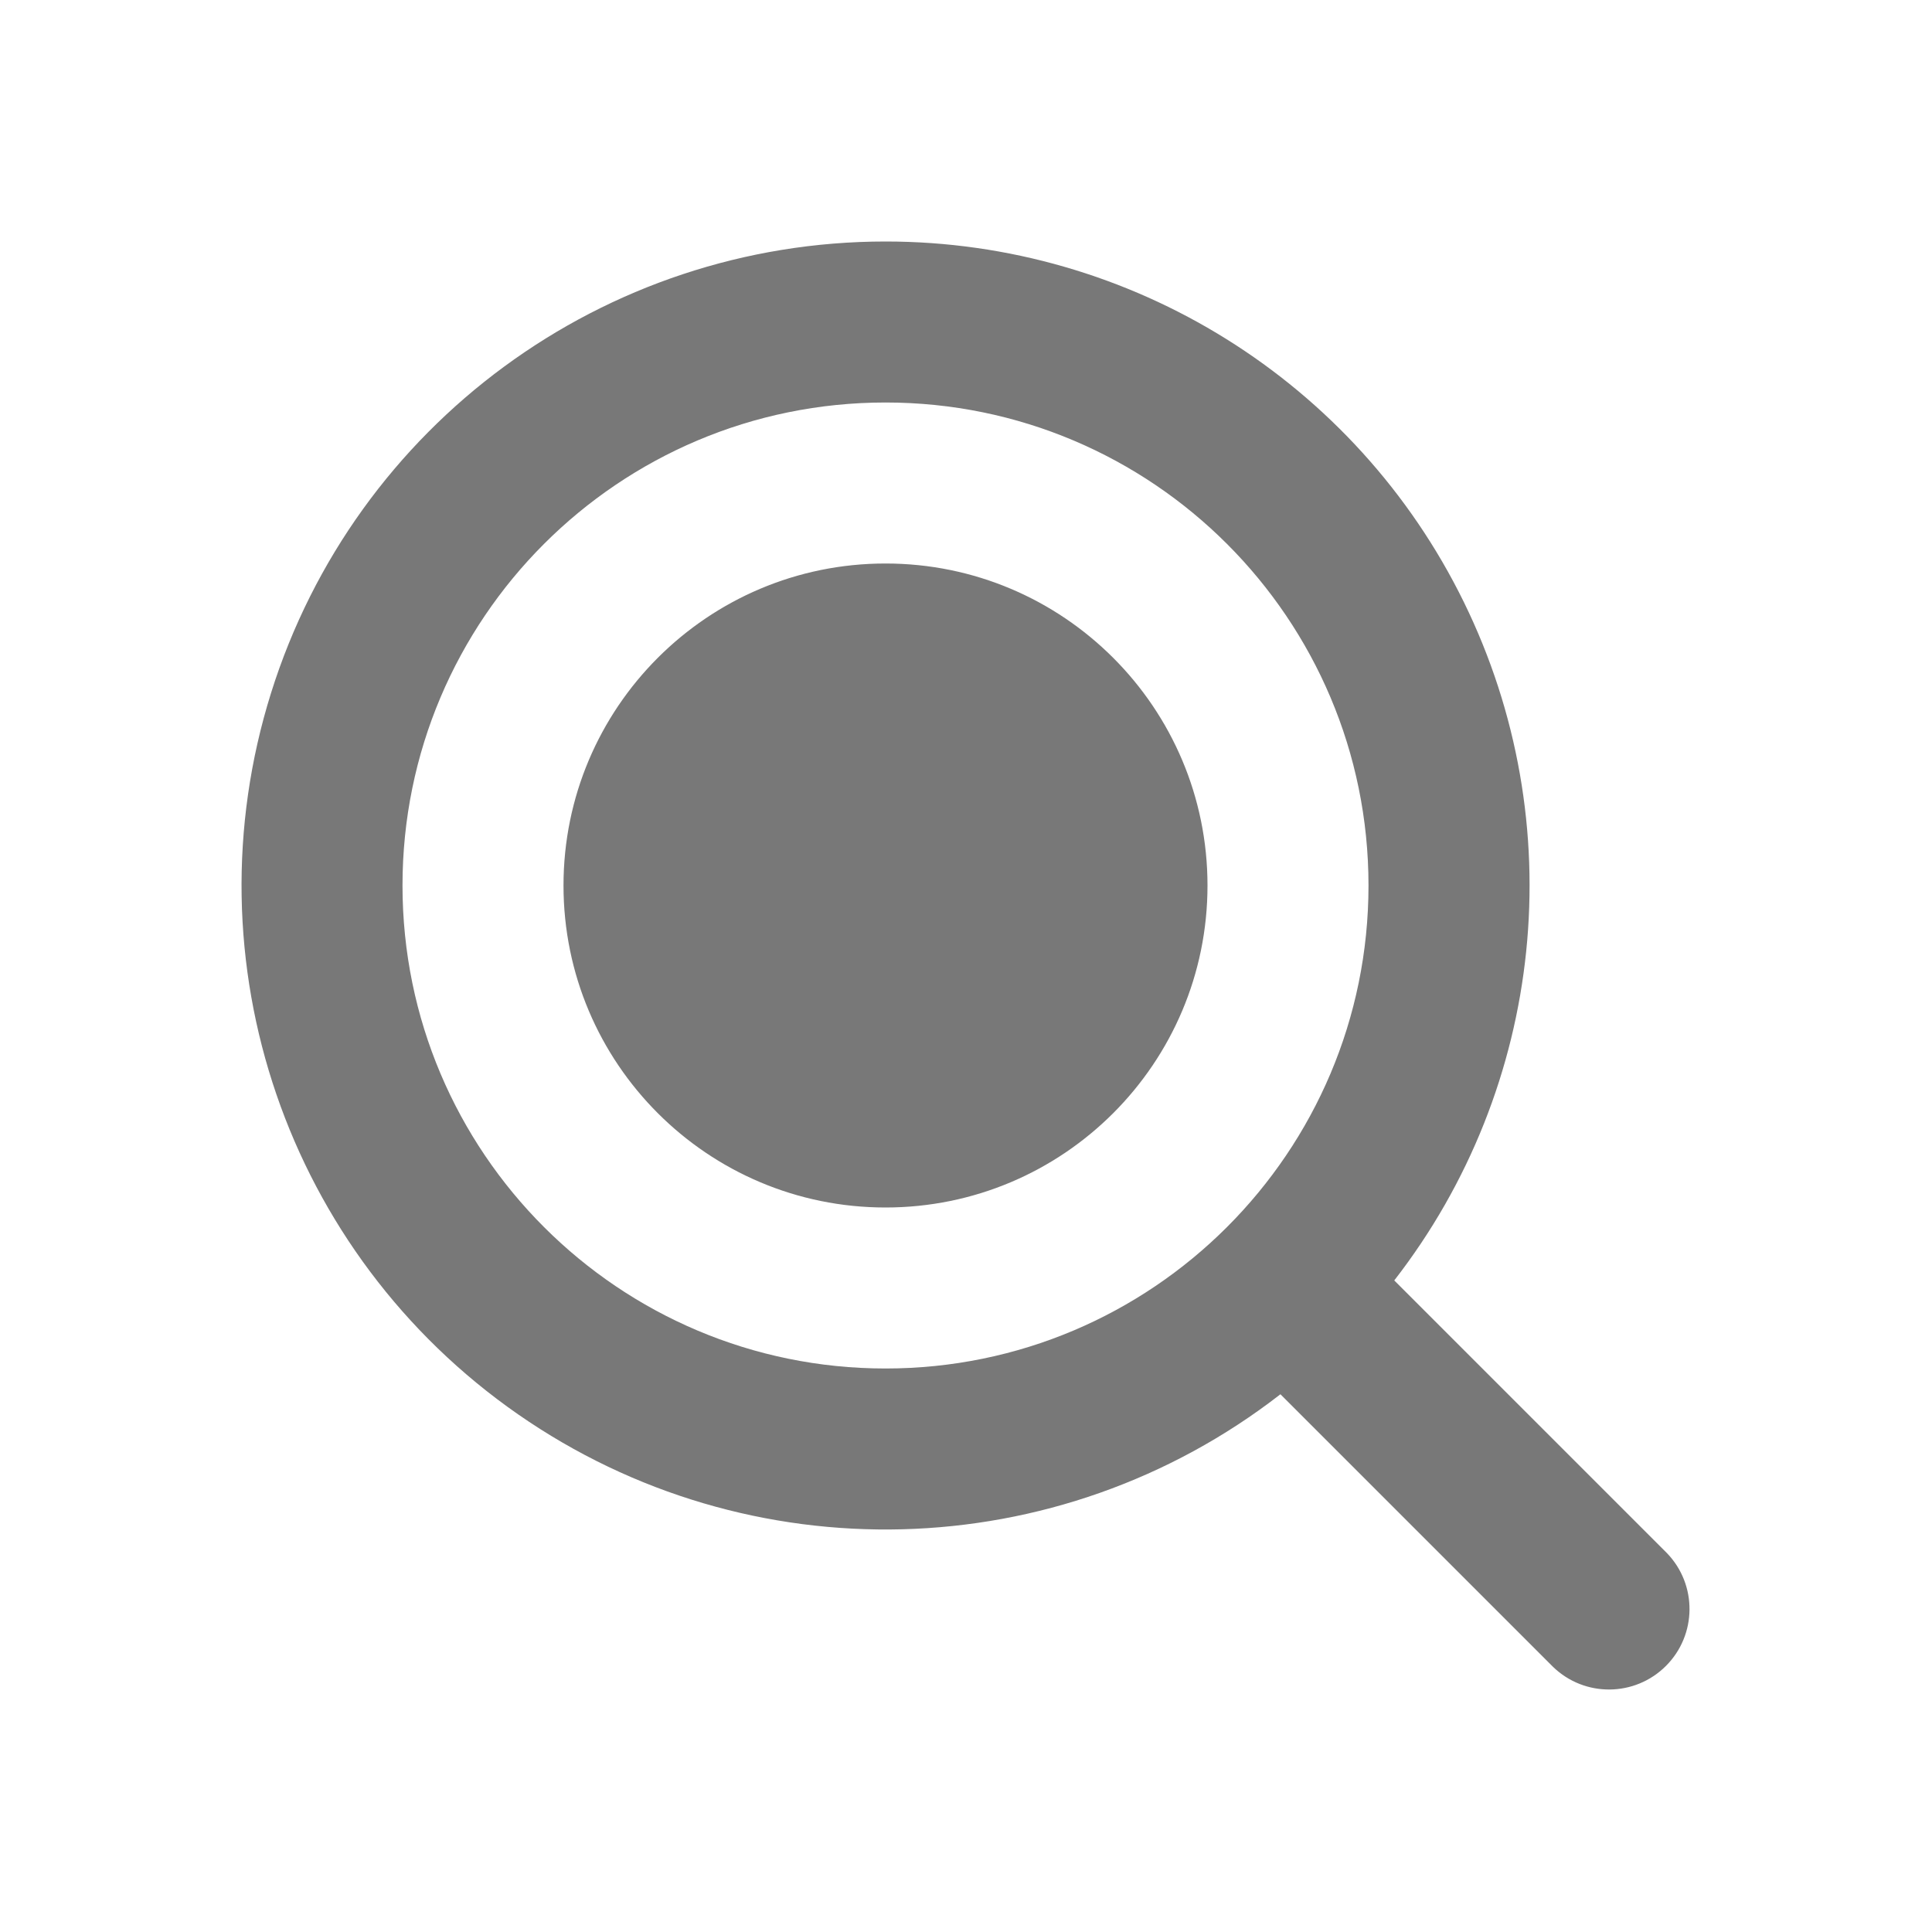
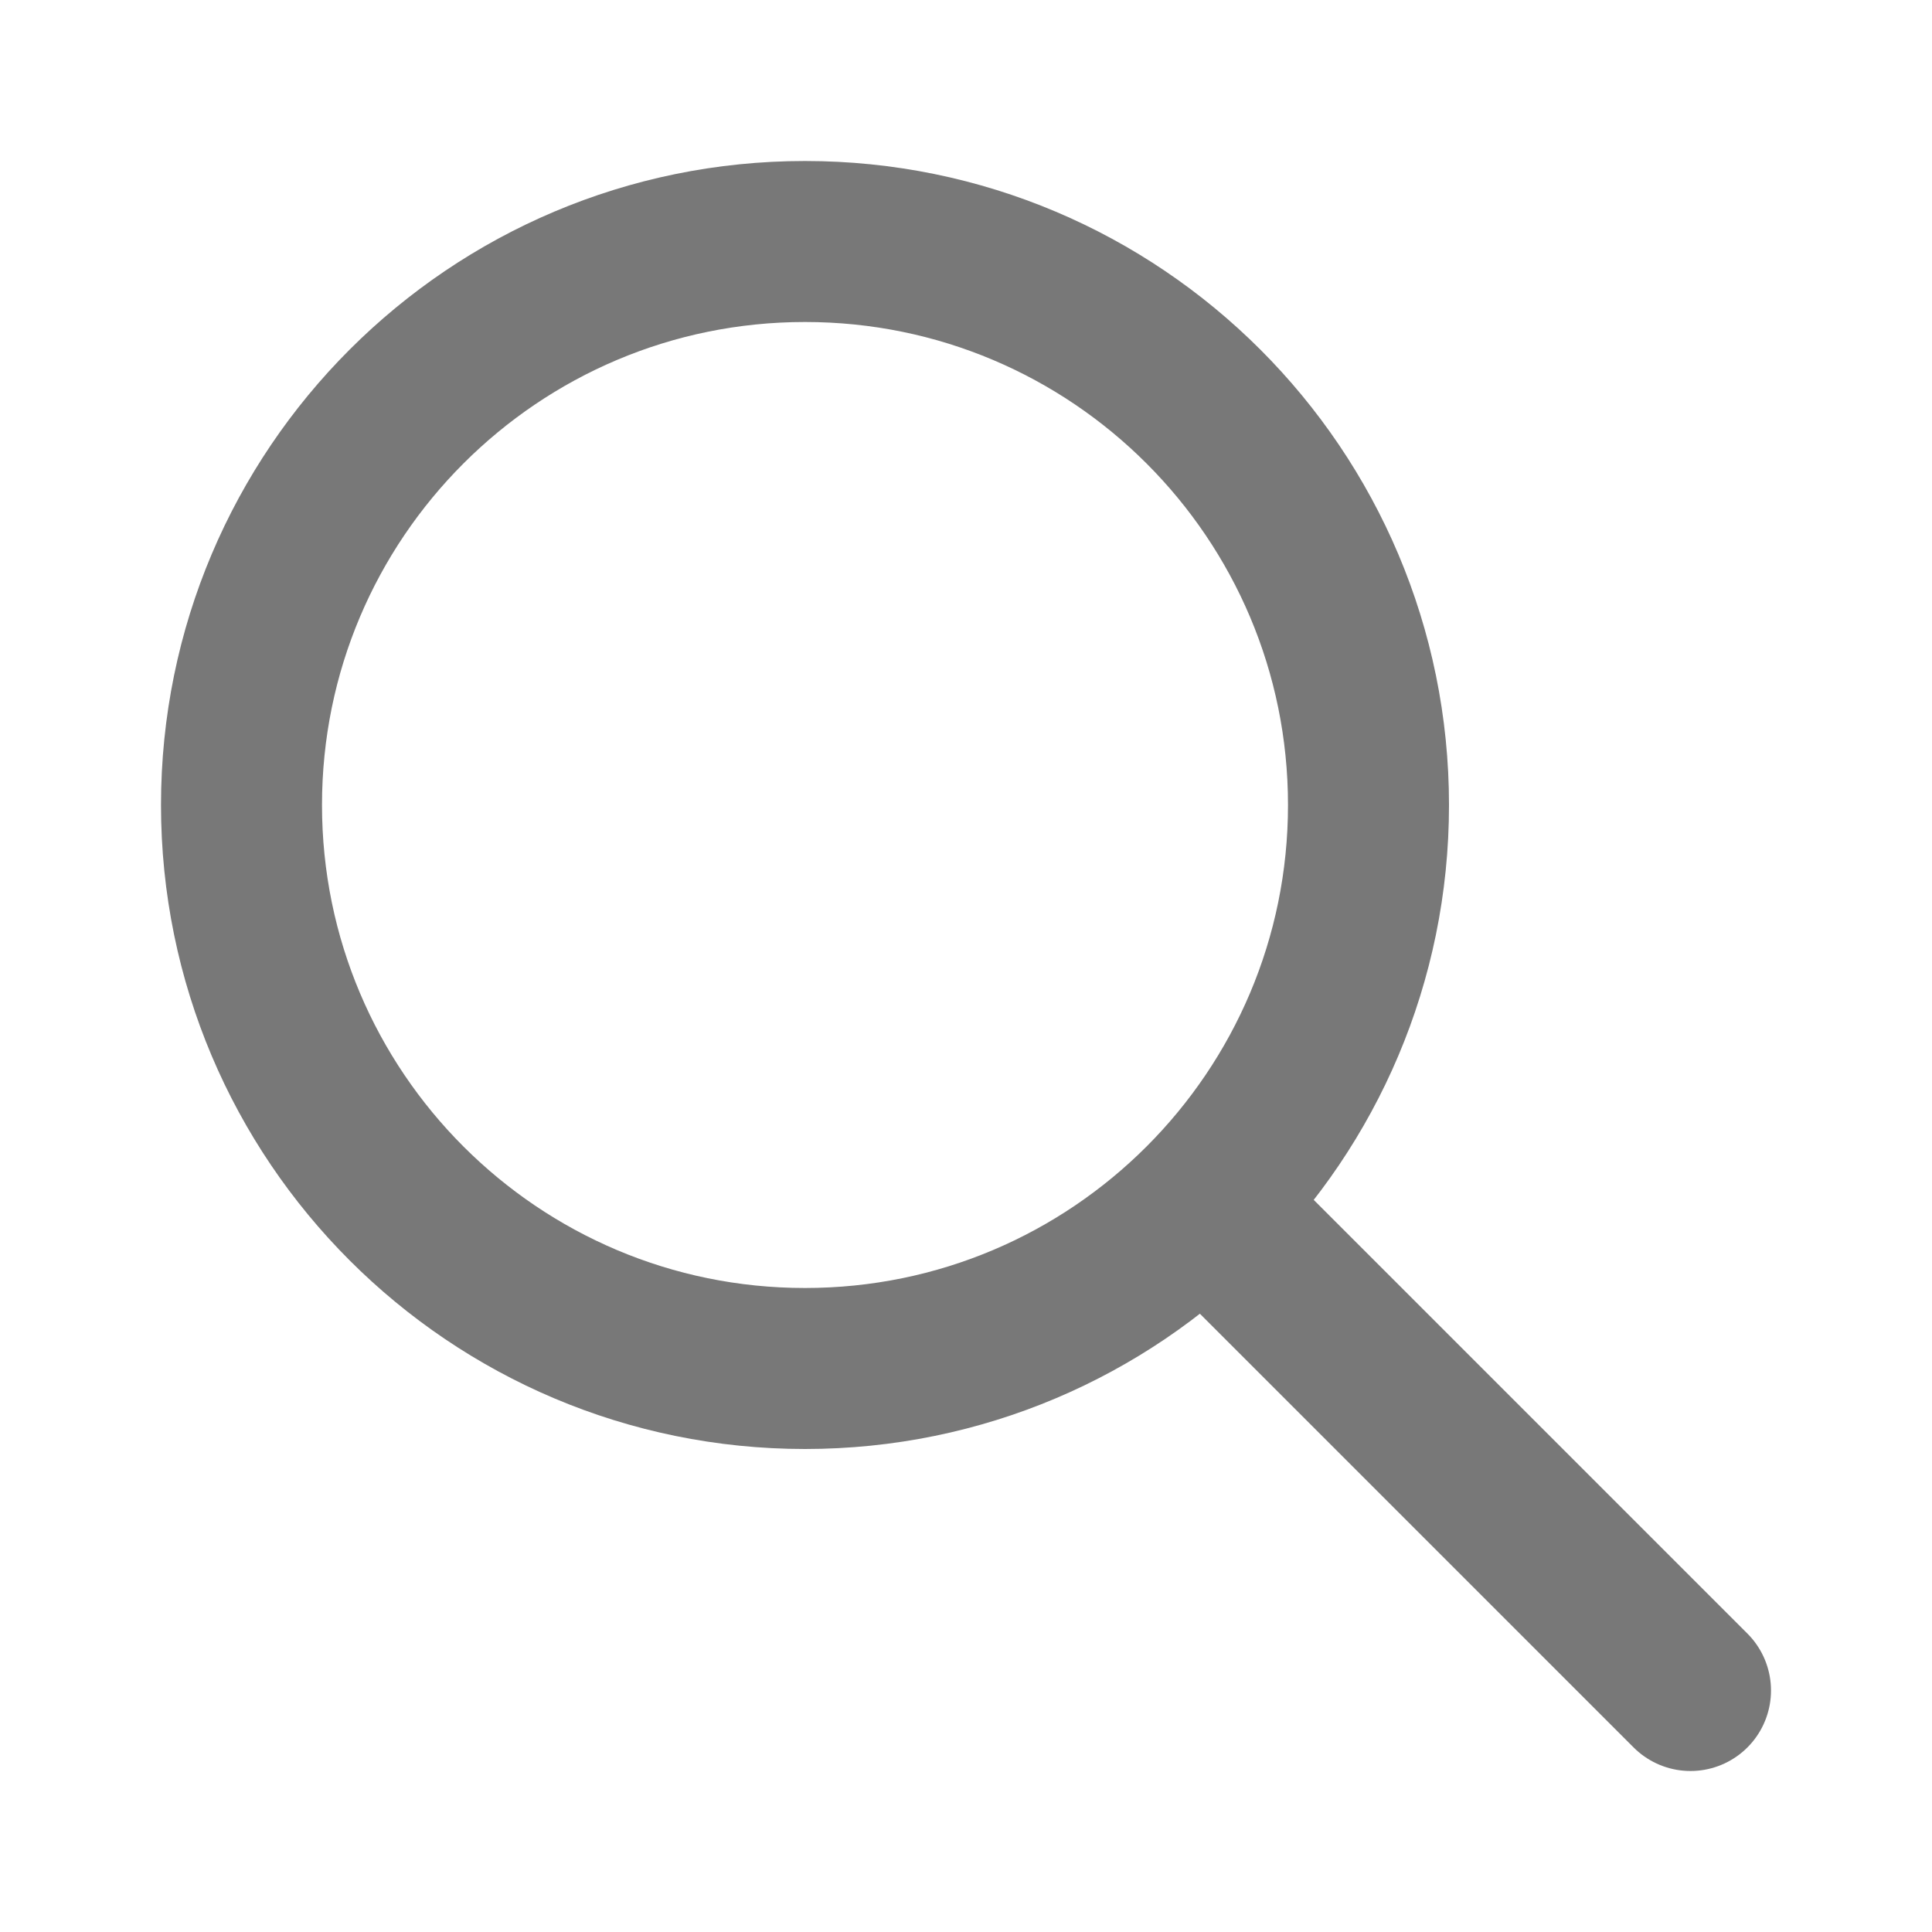
<svg xmlns="http://www.w3.org/2000/svg" width="1em" height="1em" viewBox="0 0 24 24">
  <path d="M0 0h24v24H0z" fill="none" />
-   <path fill="#787878" fill-rule="evenodd" d="M5 11a6 6 0 1 1 12 0a6 6 0 0 1-12 0m6-8a8 8 0 1 0 4.906 14.32l3.387 3.387a1 1 0 0 0 1.414-1.414l-3.387-3.387A8 8 0 0 0 11 3m0 12a4 4 0 1 0 0-8a4 4 0 0 0 0 8" clip-rule="evenodd" />
+   <g fill="none" stroke="#787878" stroke-linecap="round" stroke-linejoin="round" stroke-width="2">
+     <circle cx="10" cy="10" r="7" />
+     <path d="m15 15l6 6" />
+   </g>
</svg>
